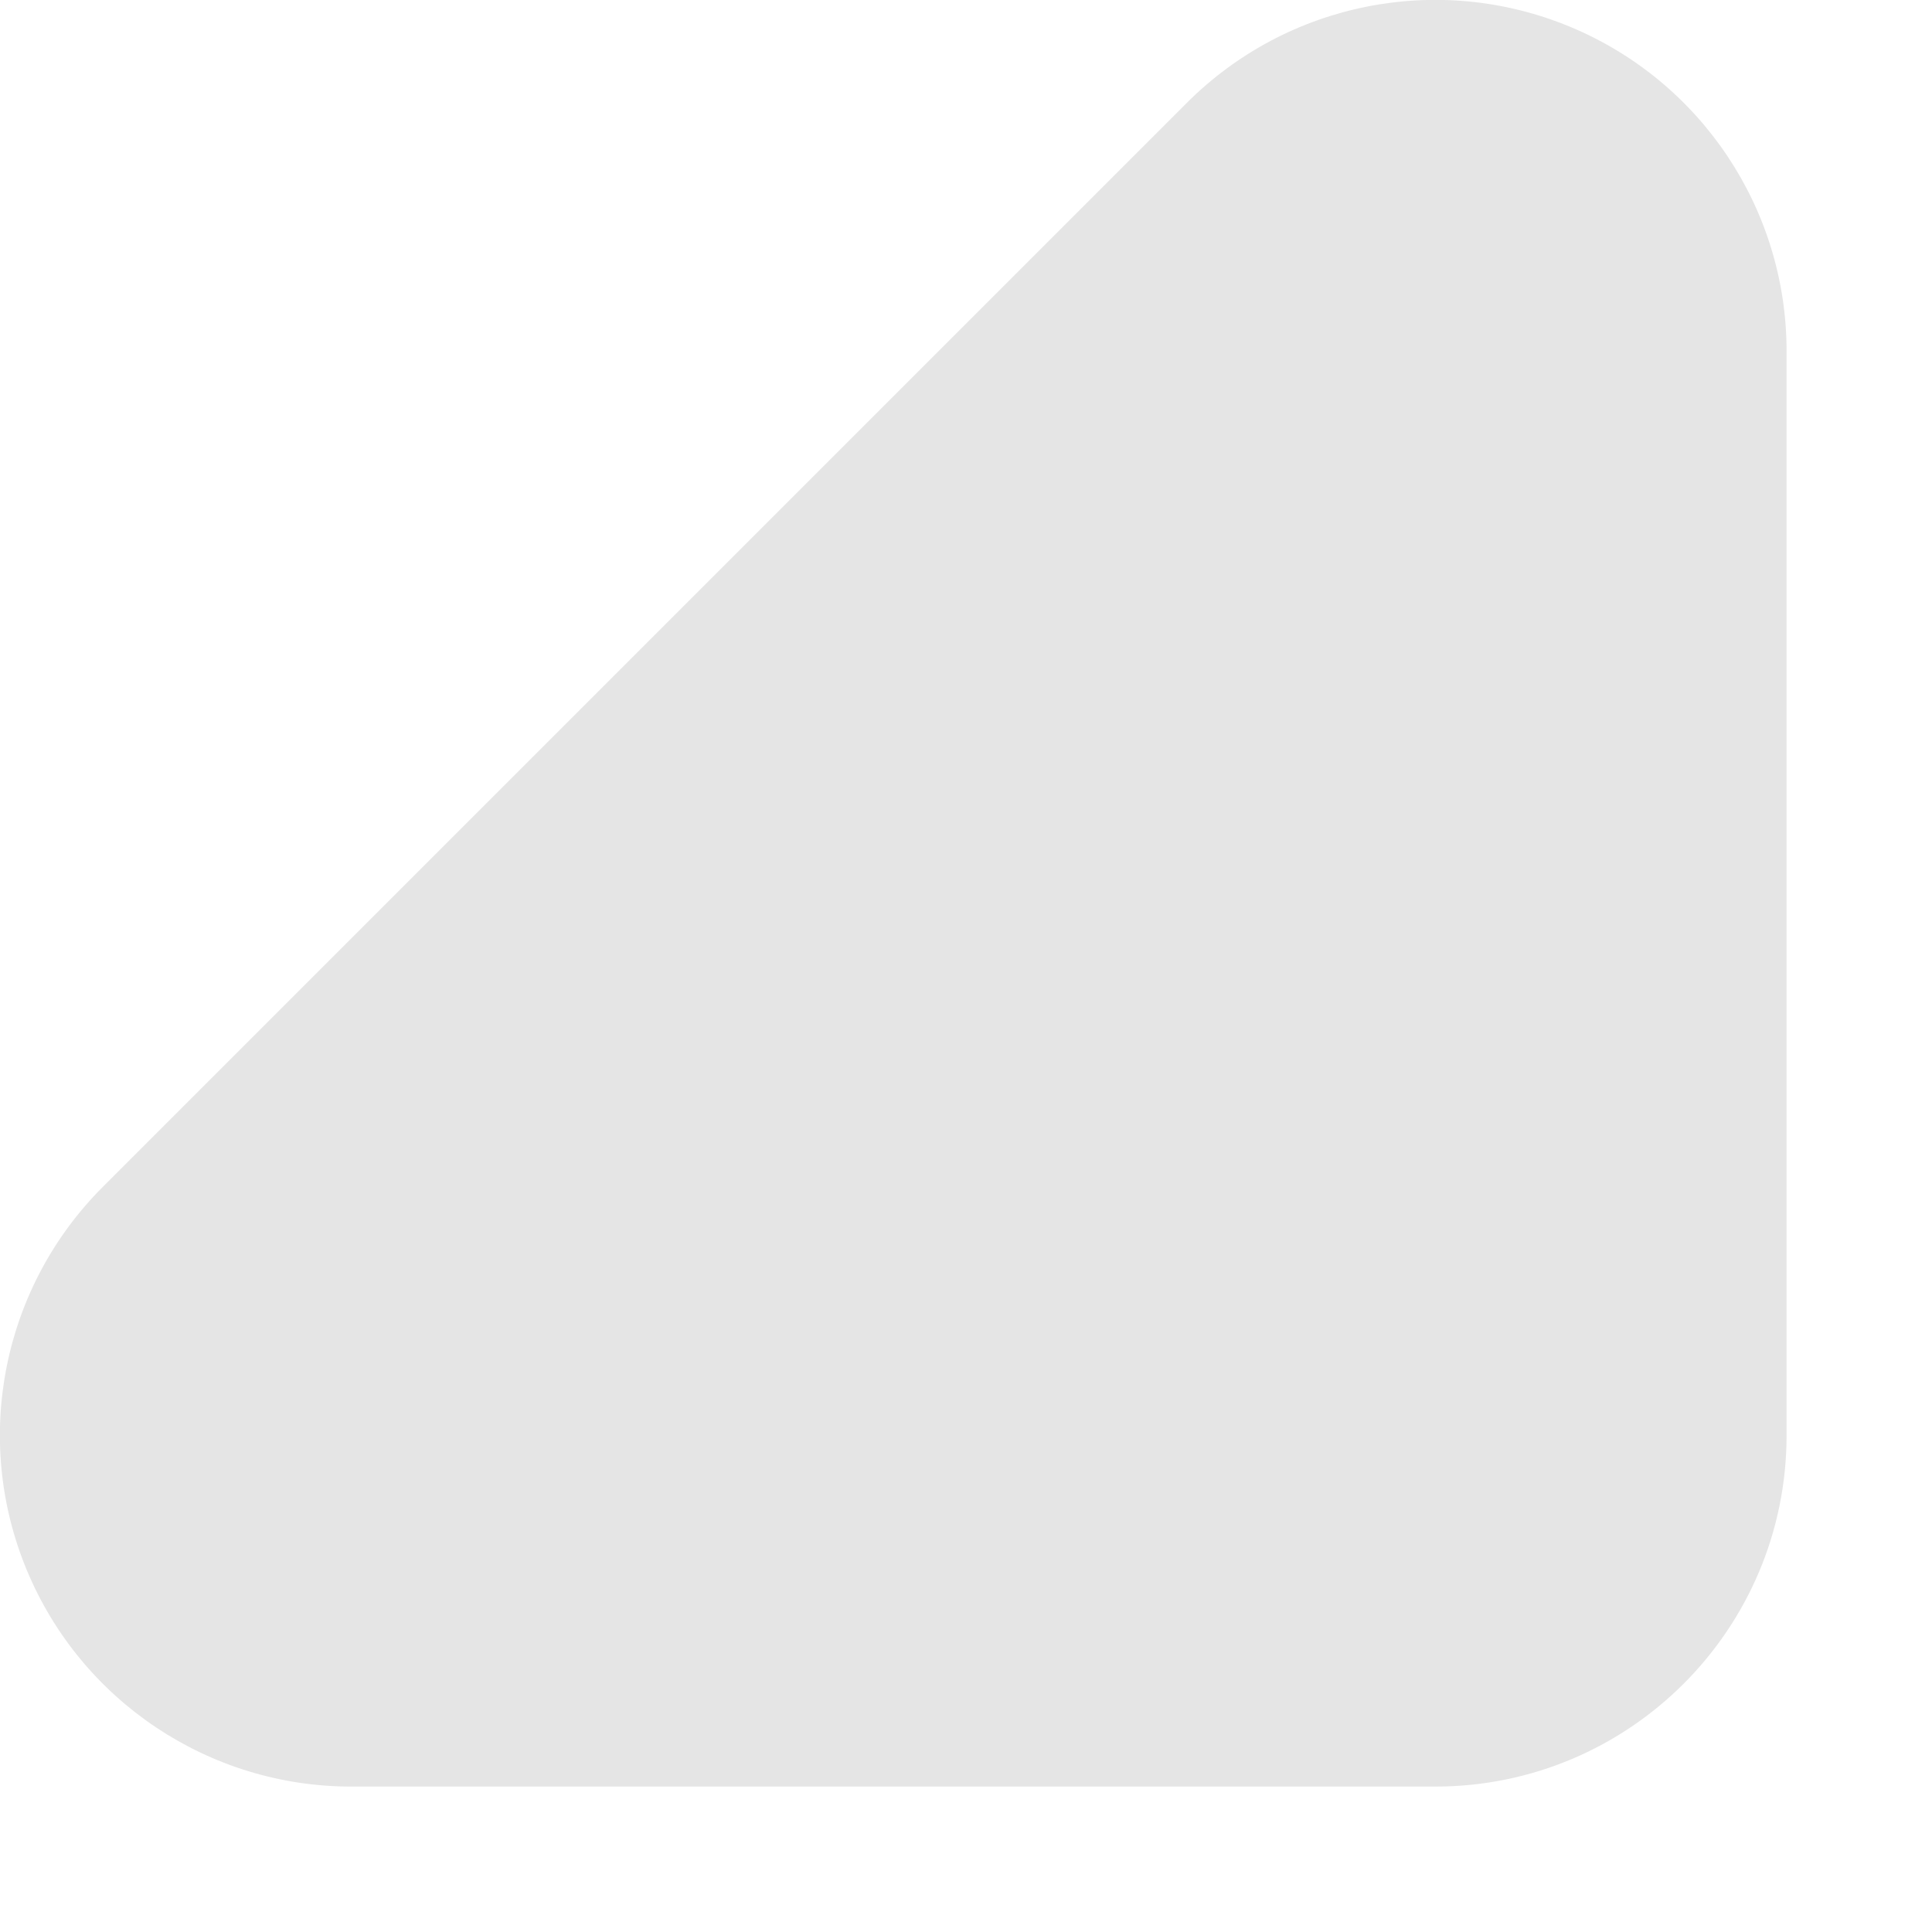
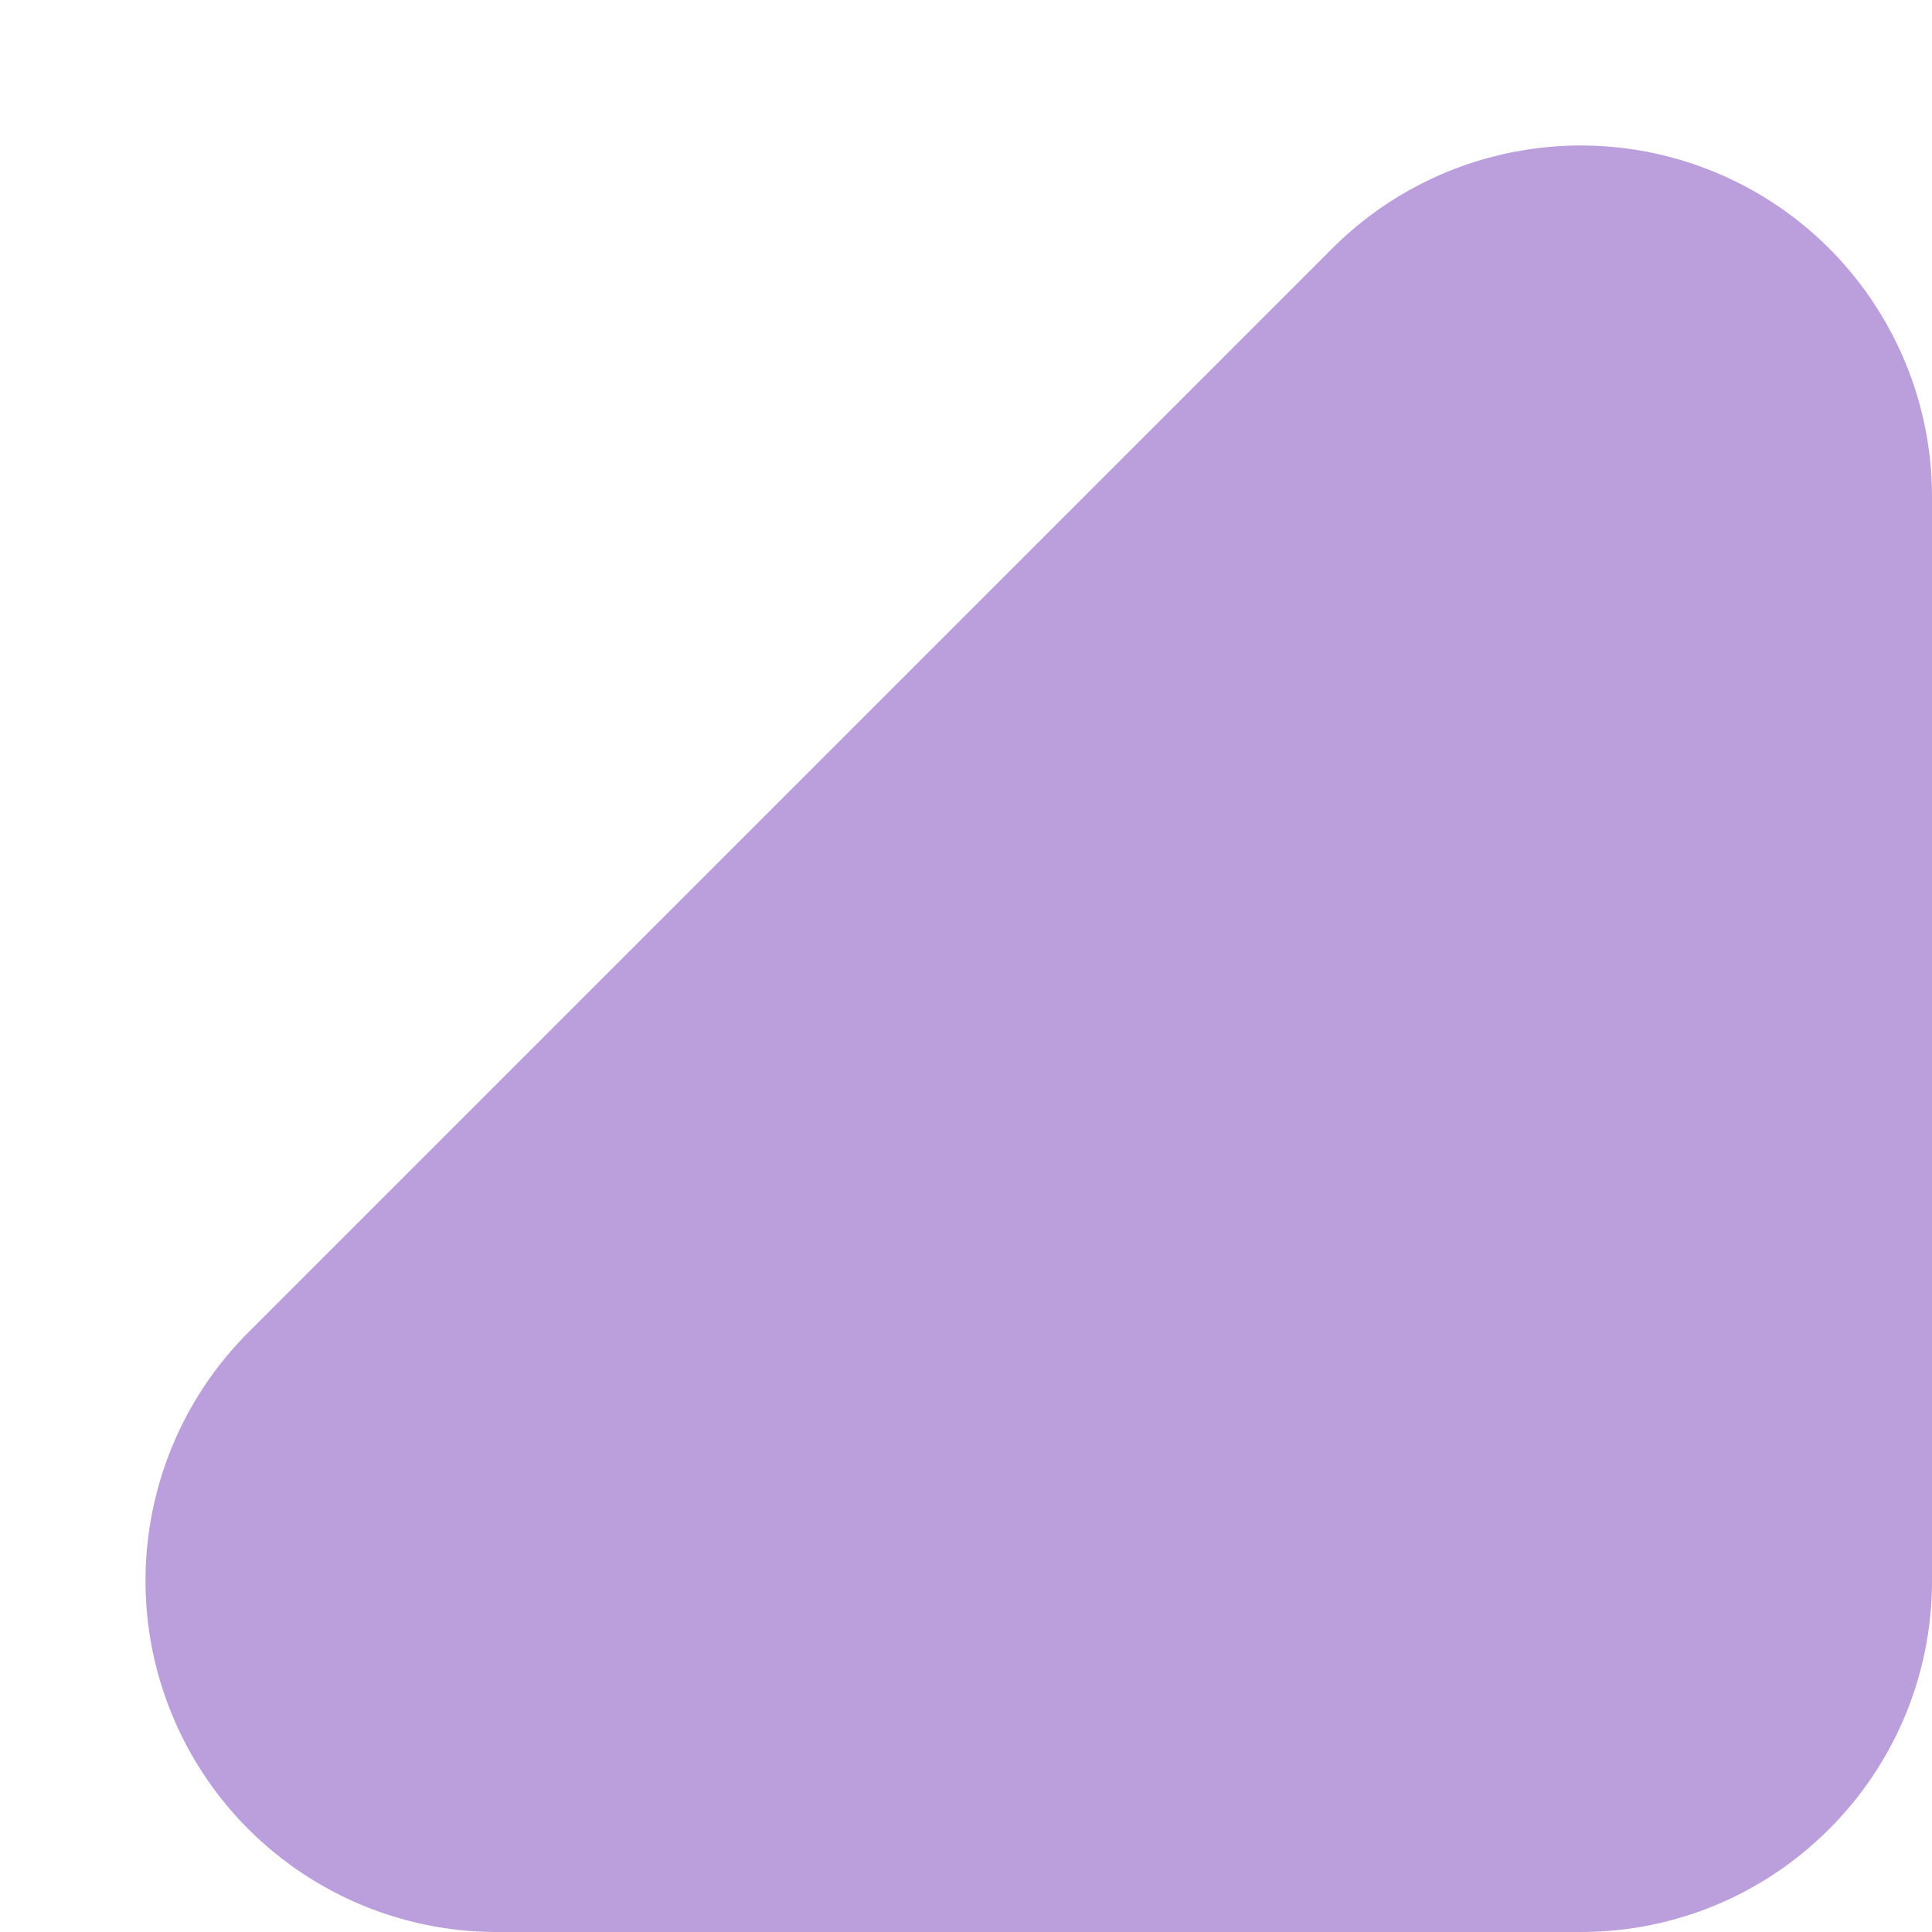
<svg xmlns="http://www.w3.org/2000/svg" width="11" height="11" viewBox="0 0 11 11">
-   <path fill="#E5E5E5" fill-rule="evenodd" d="M10.172 2v6.172a2 2 0 0 1-2 2H2A2 2 0 0 1 .586 6.757L6.757.586A2 2 0 0 1 10.172 2z" />
+   <path fill="#BB9EDC" fill-rule="evenodd" d="M11 2.828V9a2 2 0 0 1-2 2H2.828a2 2 0 0 1-1.414-3.414l6.172-6.172A2 2 0 0 1 11 2.828z" />
</svg>
